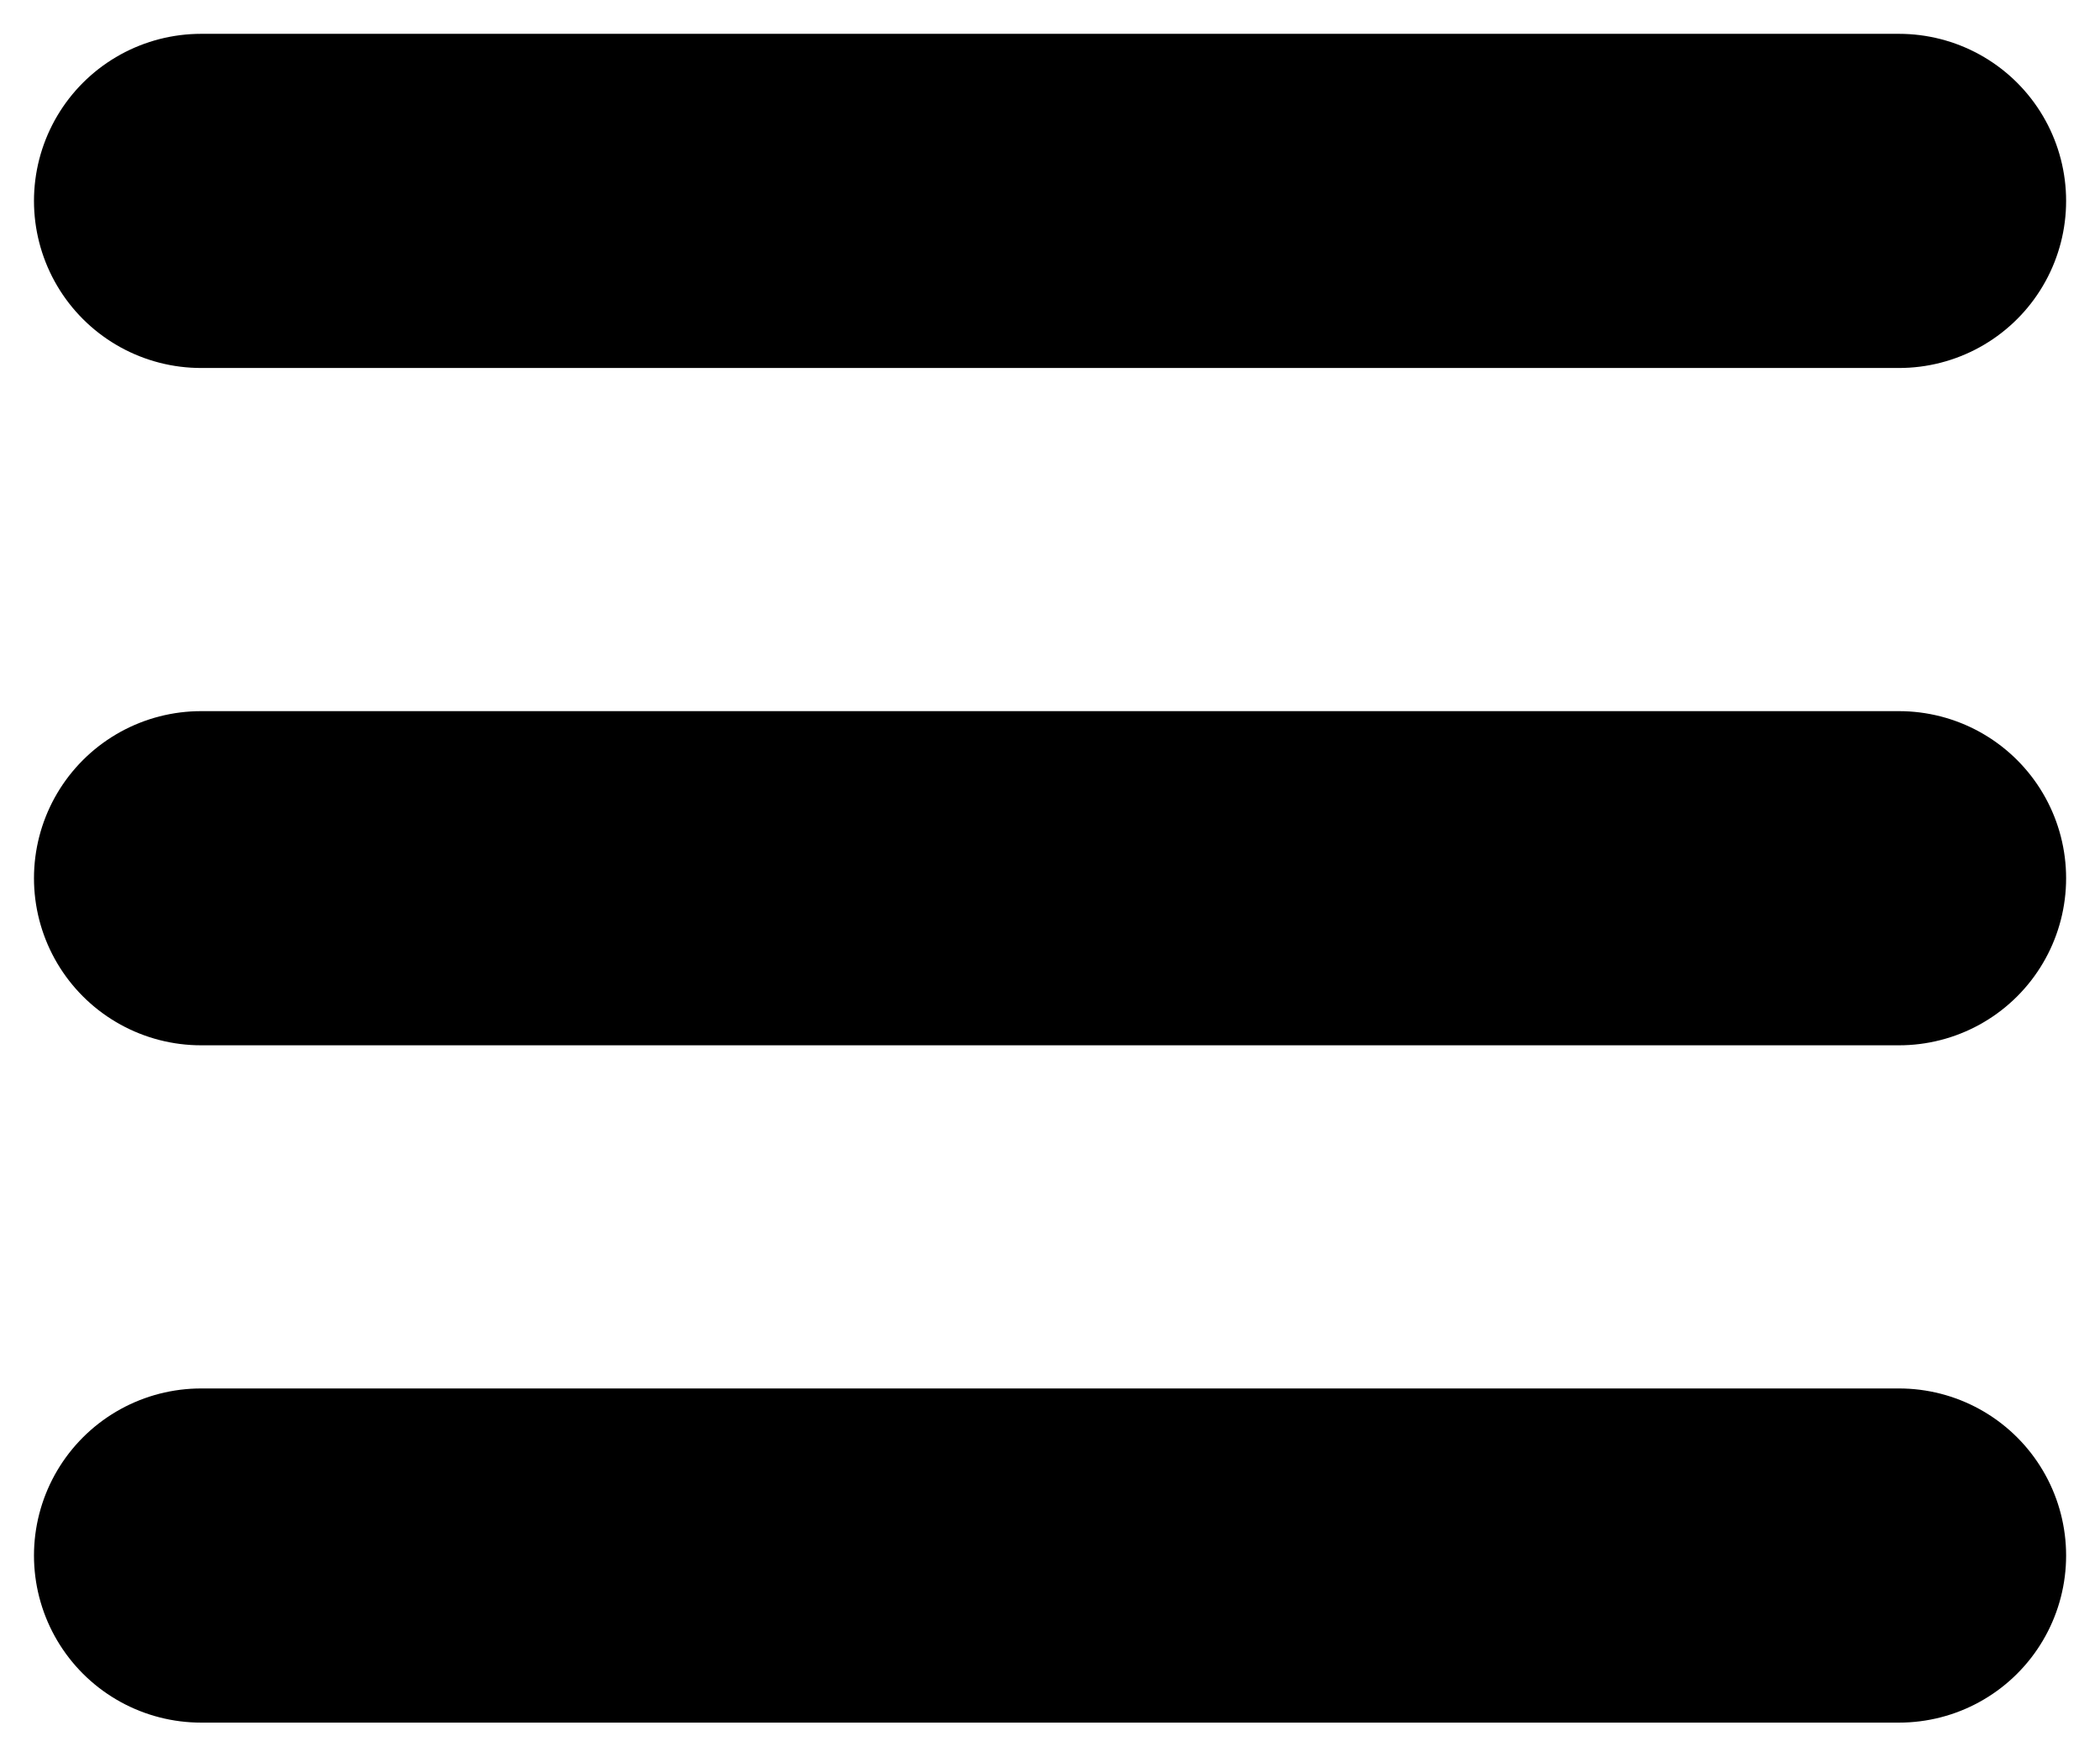
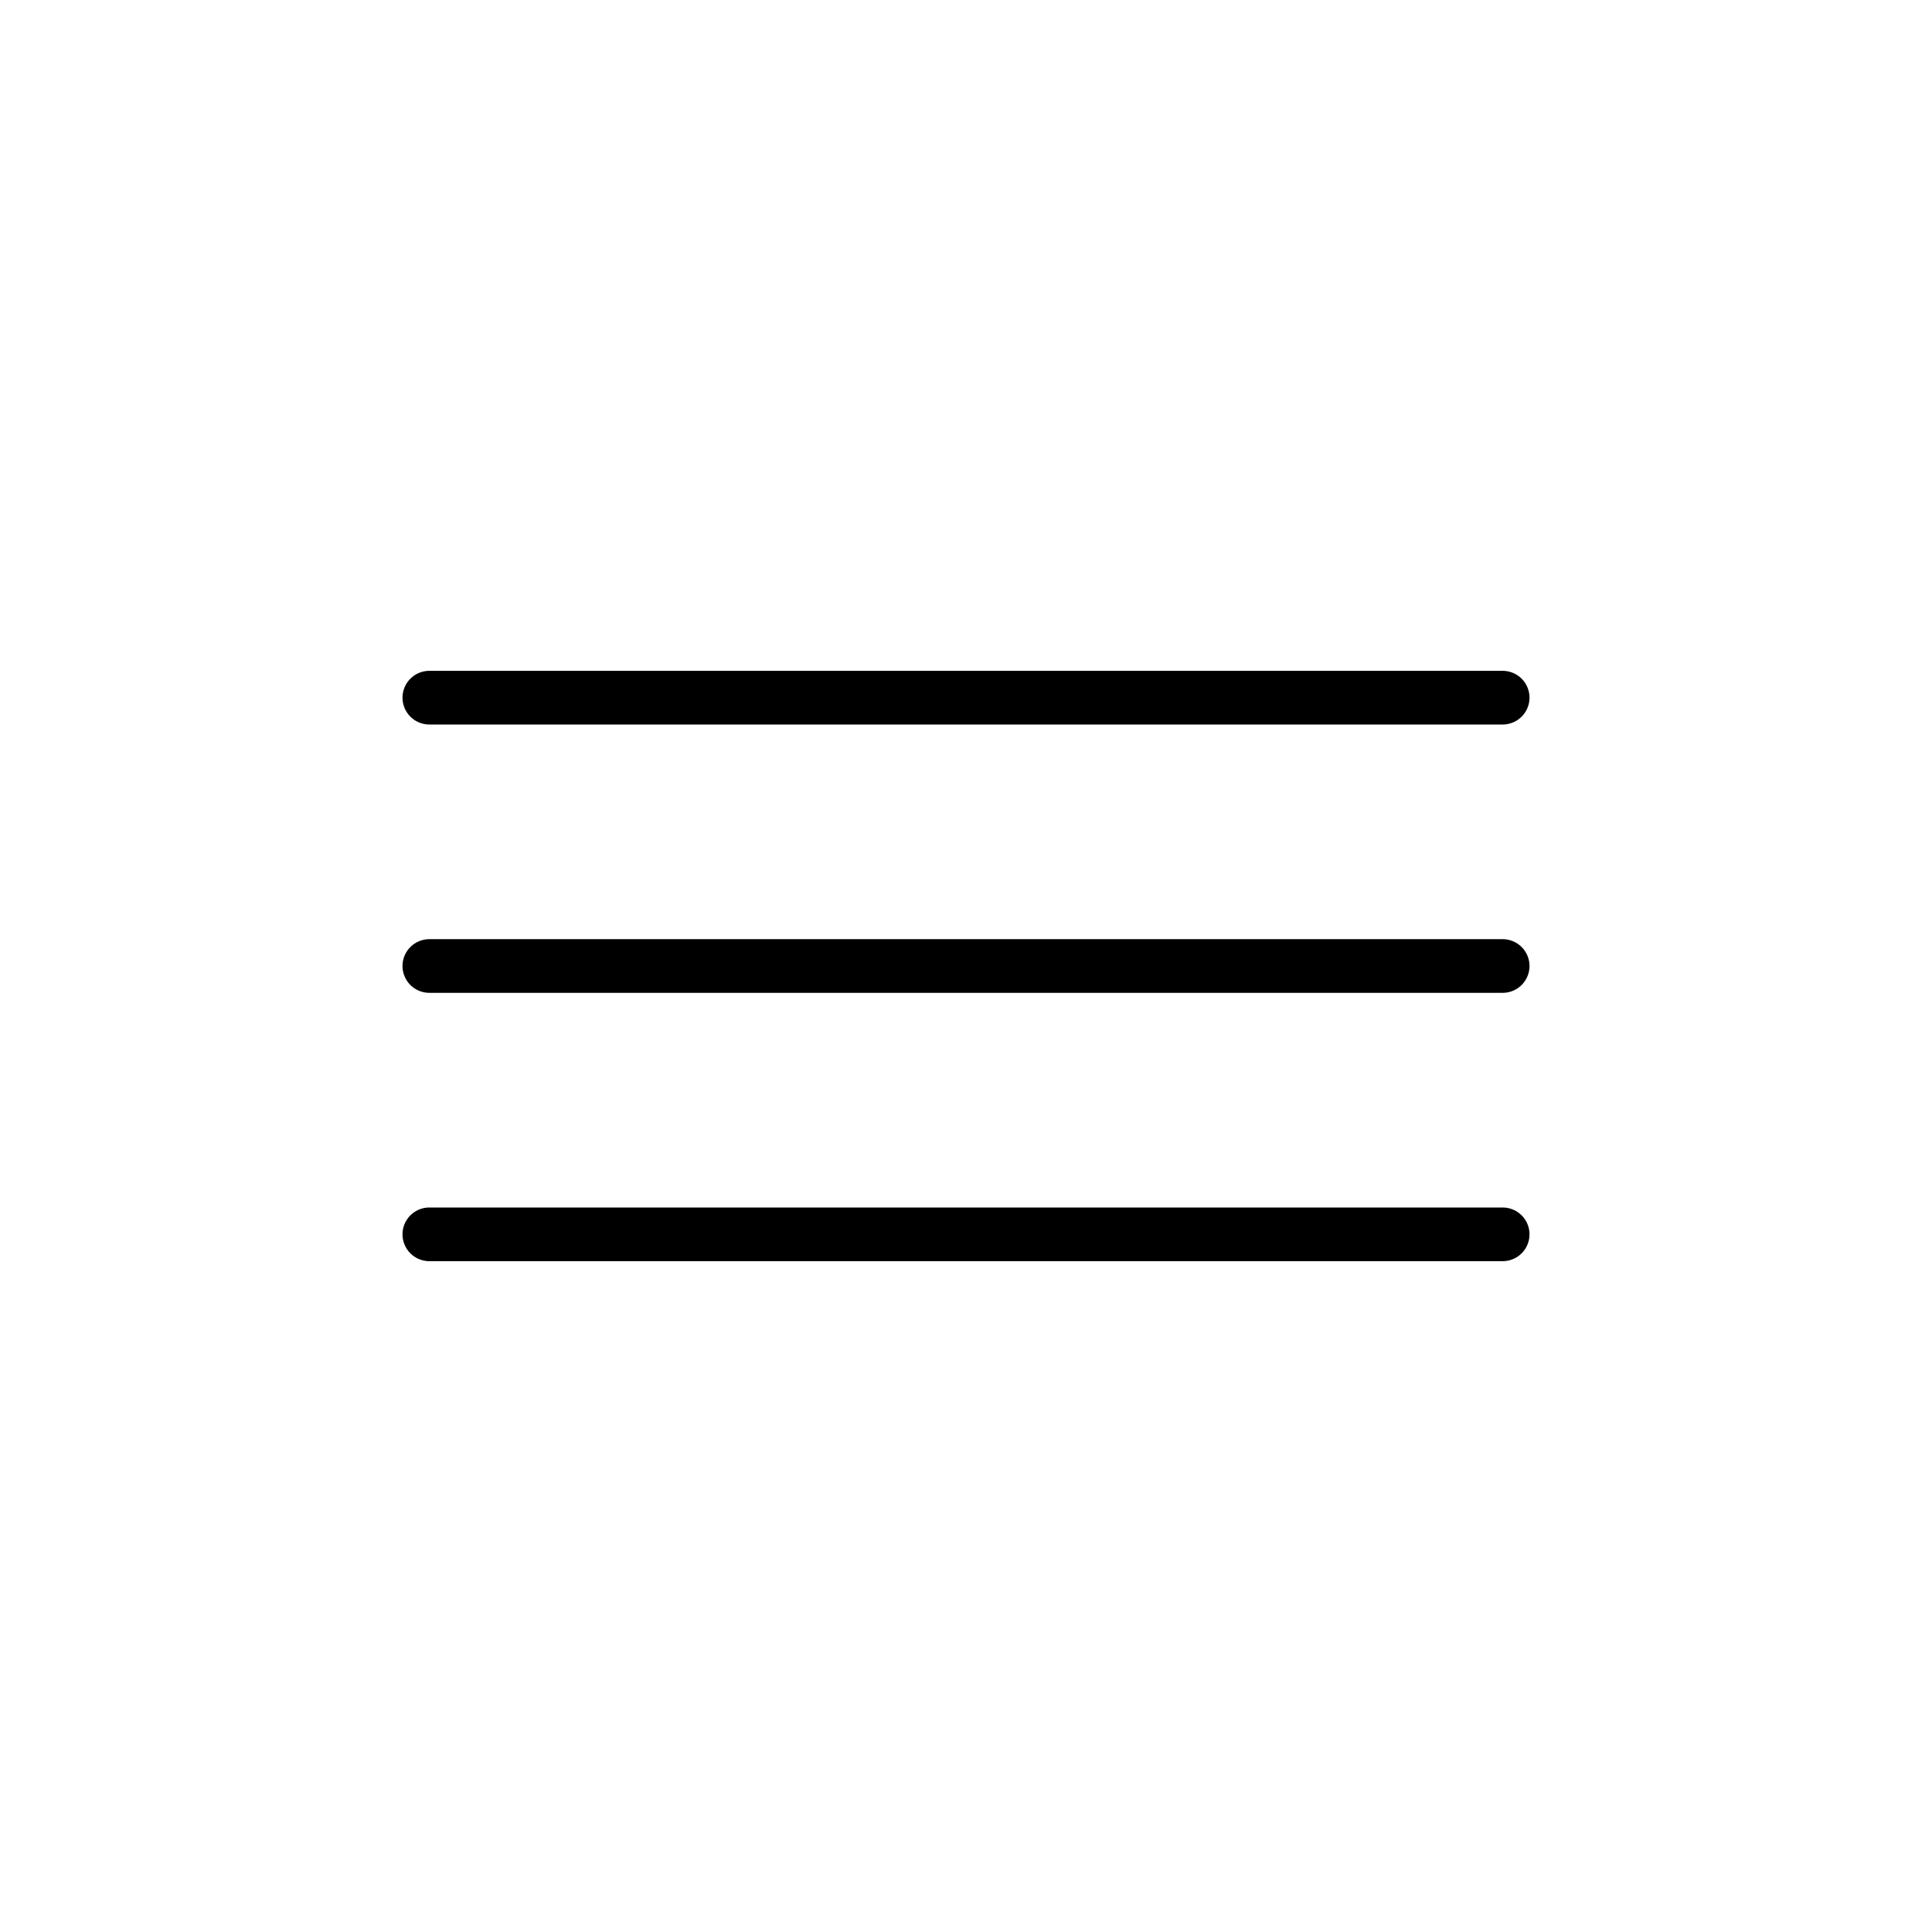
- <svg xmlns="http://www.w3.org/2000/svg" width="310" height="259.344" id="svg2" version="1.1">
-   <defs id="defs4" />
-   <g id="layer1" transform="translate(10.01562,-803.0312)">
-     <g id="g3837">
-       <path id="path3785-0" d="m 19.668,1032.694 250.646,0 0,0" style="fill:none;stroke:#000000;stroke-width:49.336;stroke-linecap:round;stroke-linejoin:miter;stroke-miterlimit:4;stroke-opacity:1;stroke-dasharray:none" />
-       <path id="path3785-0-9" d="m 19.668,932.694 250.646,0 0,0" style="fill:none;stroke:#000000;stroke-width:49.336;stroke-linecap:round;stroke-linejoin:miter;stroke-miterlimit:4;stroke-opacity:1;stroke-dasharray:none" />
-       <path id="path3785-0-4" d="m 19.668,832.694 250.646,0 0,0" style="fill:none;stroke:#000000;stroke-width:49.336;stroke-linecap:round;stroke-linejoin:miter;stroke-miterlimit:4;stroke-opacity:1;stroke-dasharray:none" />
-     </g>
+ <svg xmlns="http://www.w3.org/2000/svg" width="72px" height="72px" viewBox="0 0 72 72" id="emoji">
+   <g id="color" />
+   <g id="hair" />
+   <g id="skin" />
+   <g id="skin-shadow" />
+   <g id="line">
+     <line x1="16" x2="56" y1="26" y2="26" fill="none" stroke="#000000" stroke-linecap="round" stroke-linejoin="round" stroke-miterlimit="10" stroke-width="2" />
+     <line x1="16" x2="56" y1="36" y2="36" fill="none" stroke="#000000" stroke-linecap="round" stroke-linejoin="round" stroke-miterlimit="10" stroke-width="2" />
+     <line x1="16" x2="56" y1="46" y2="46" fill="none" stroke="#000000" stroke-linecap="round" stroke-linejoin="round" stroke-miterlimit="10" stroke-width="2" />
  </g>
</svg>
